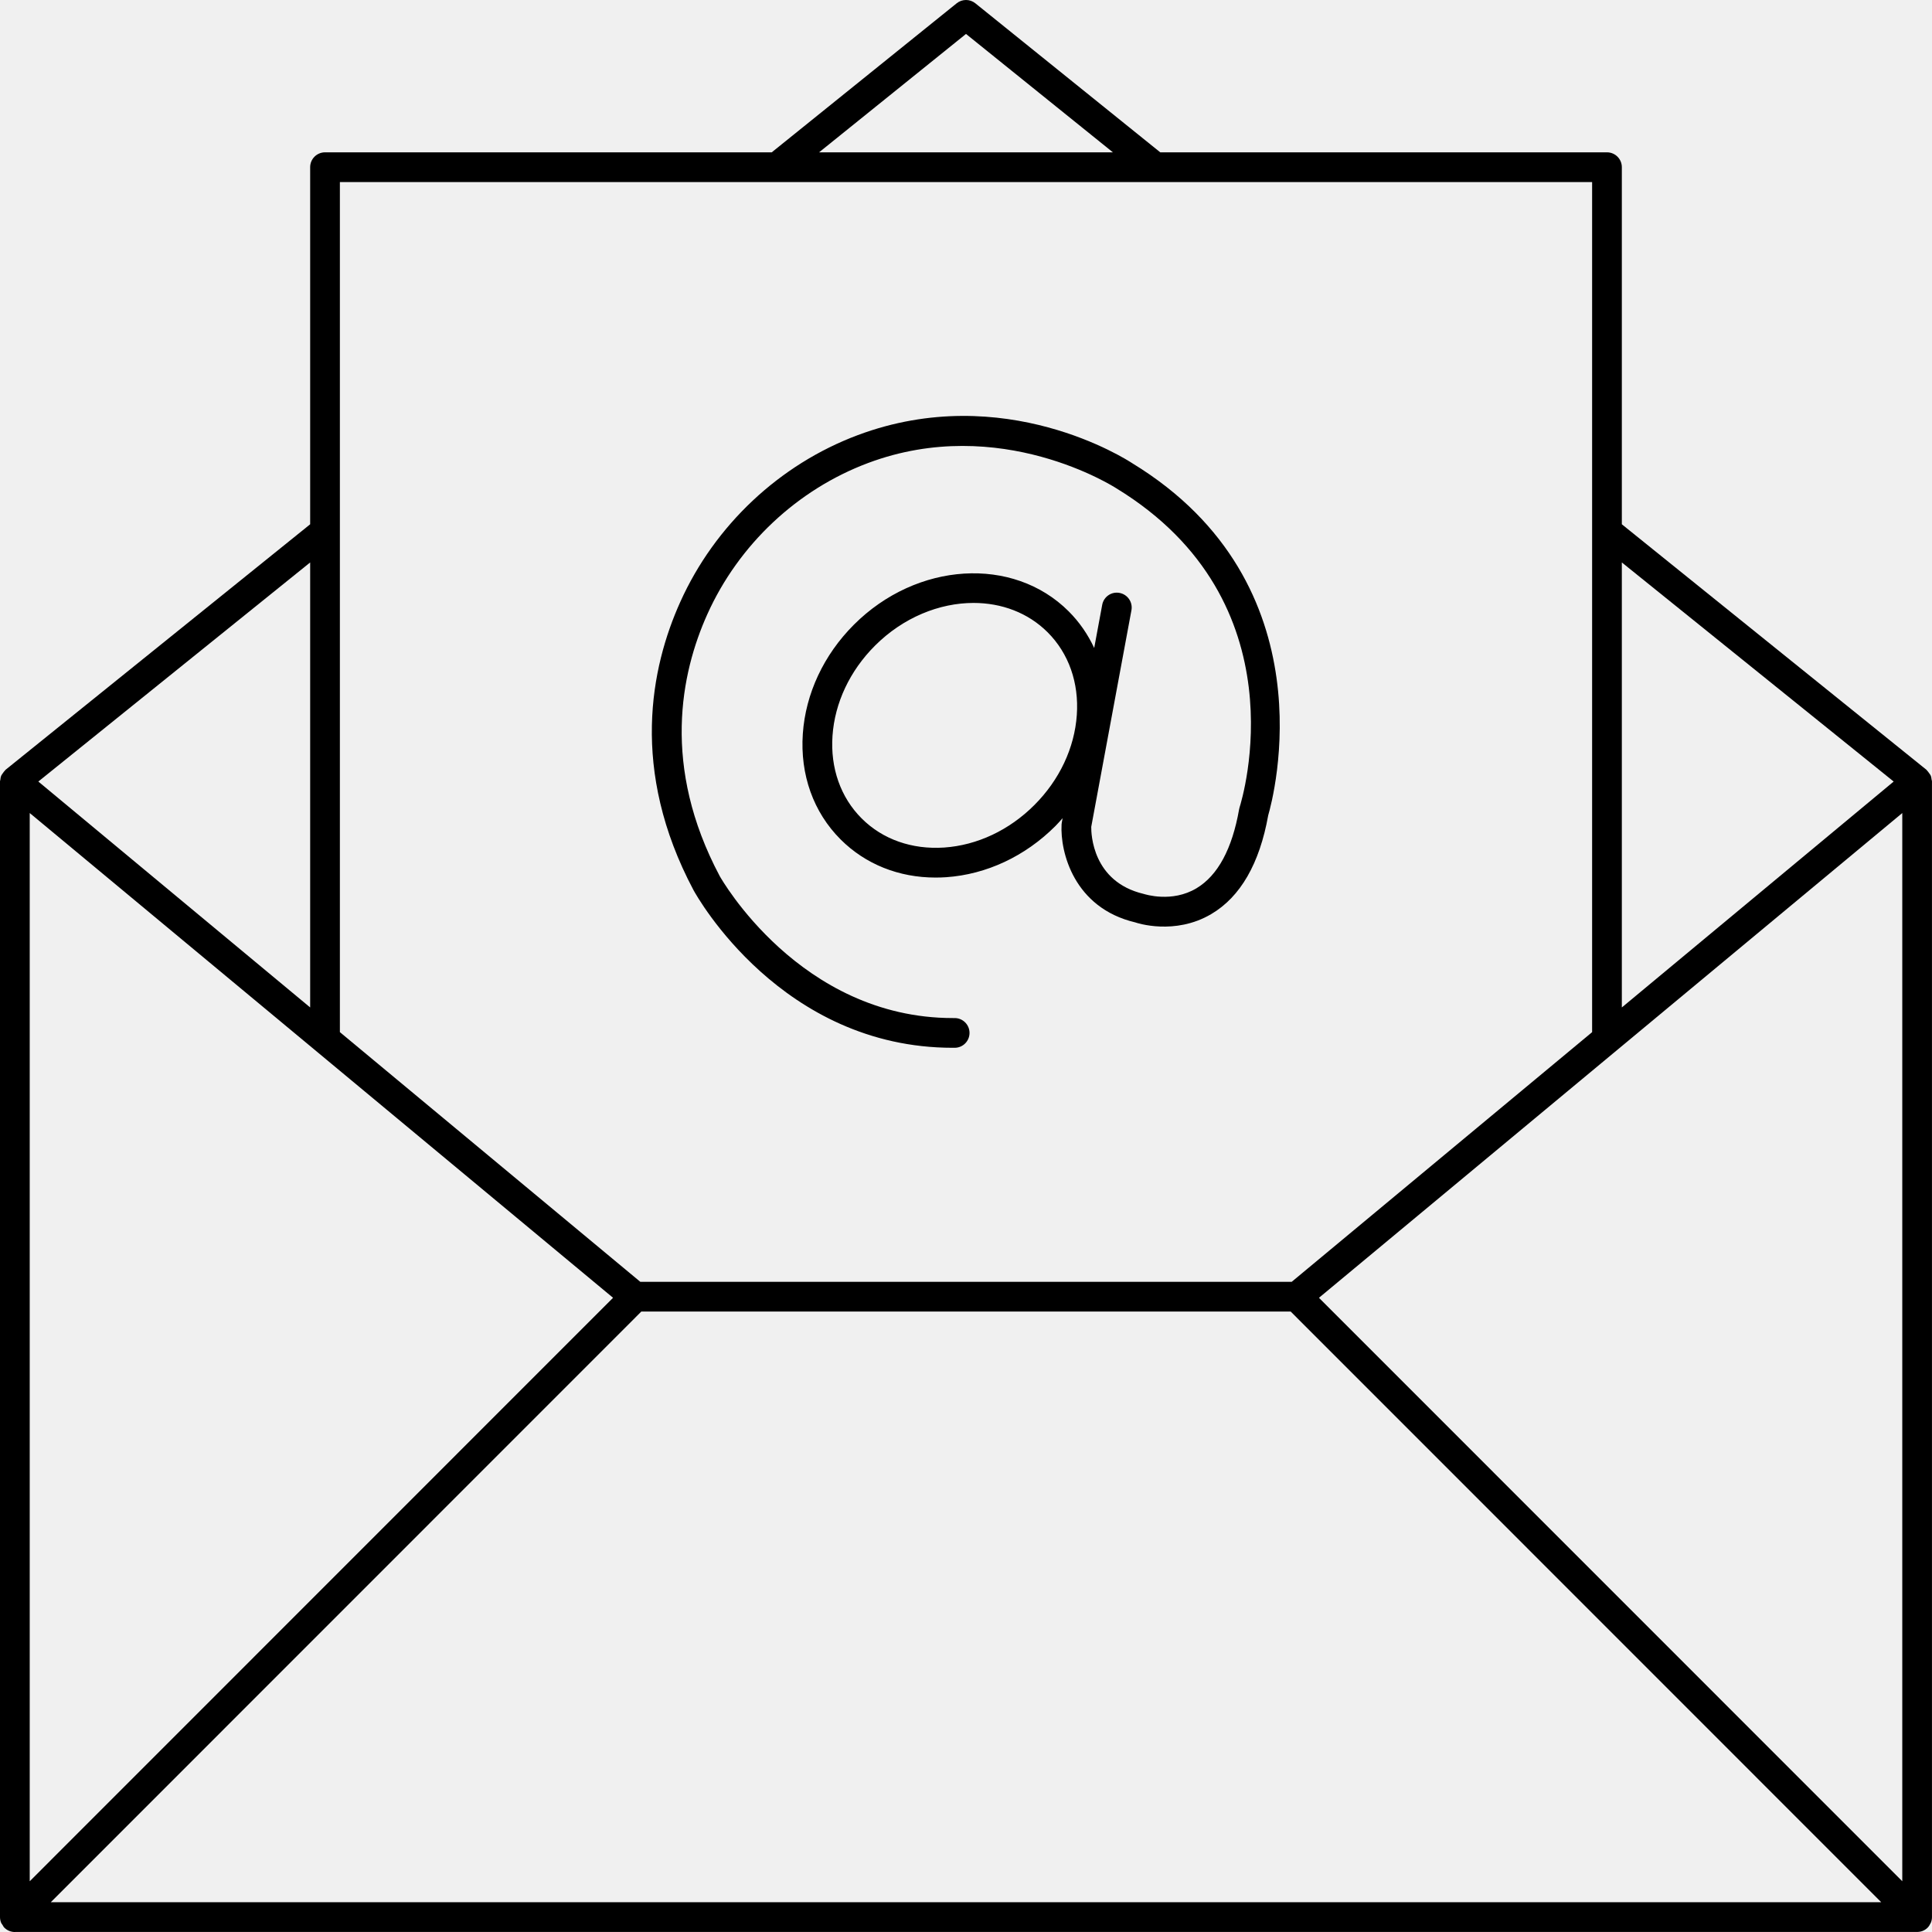
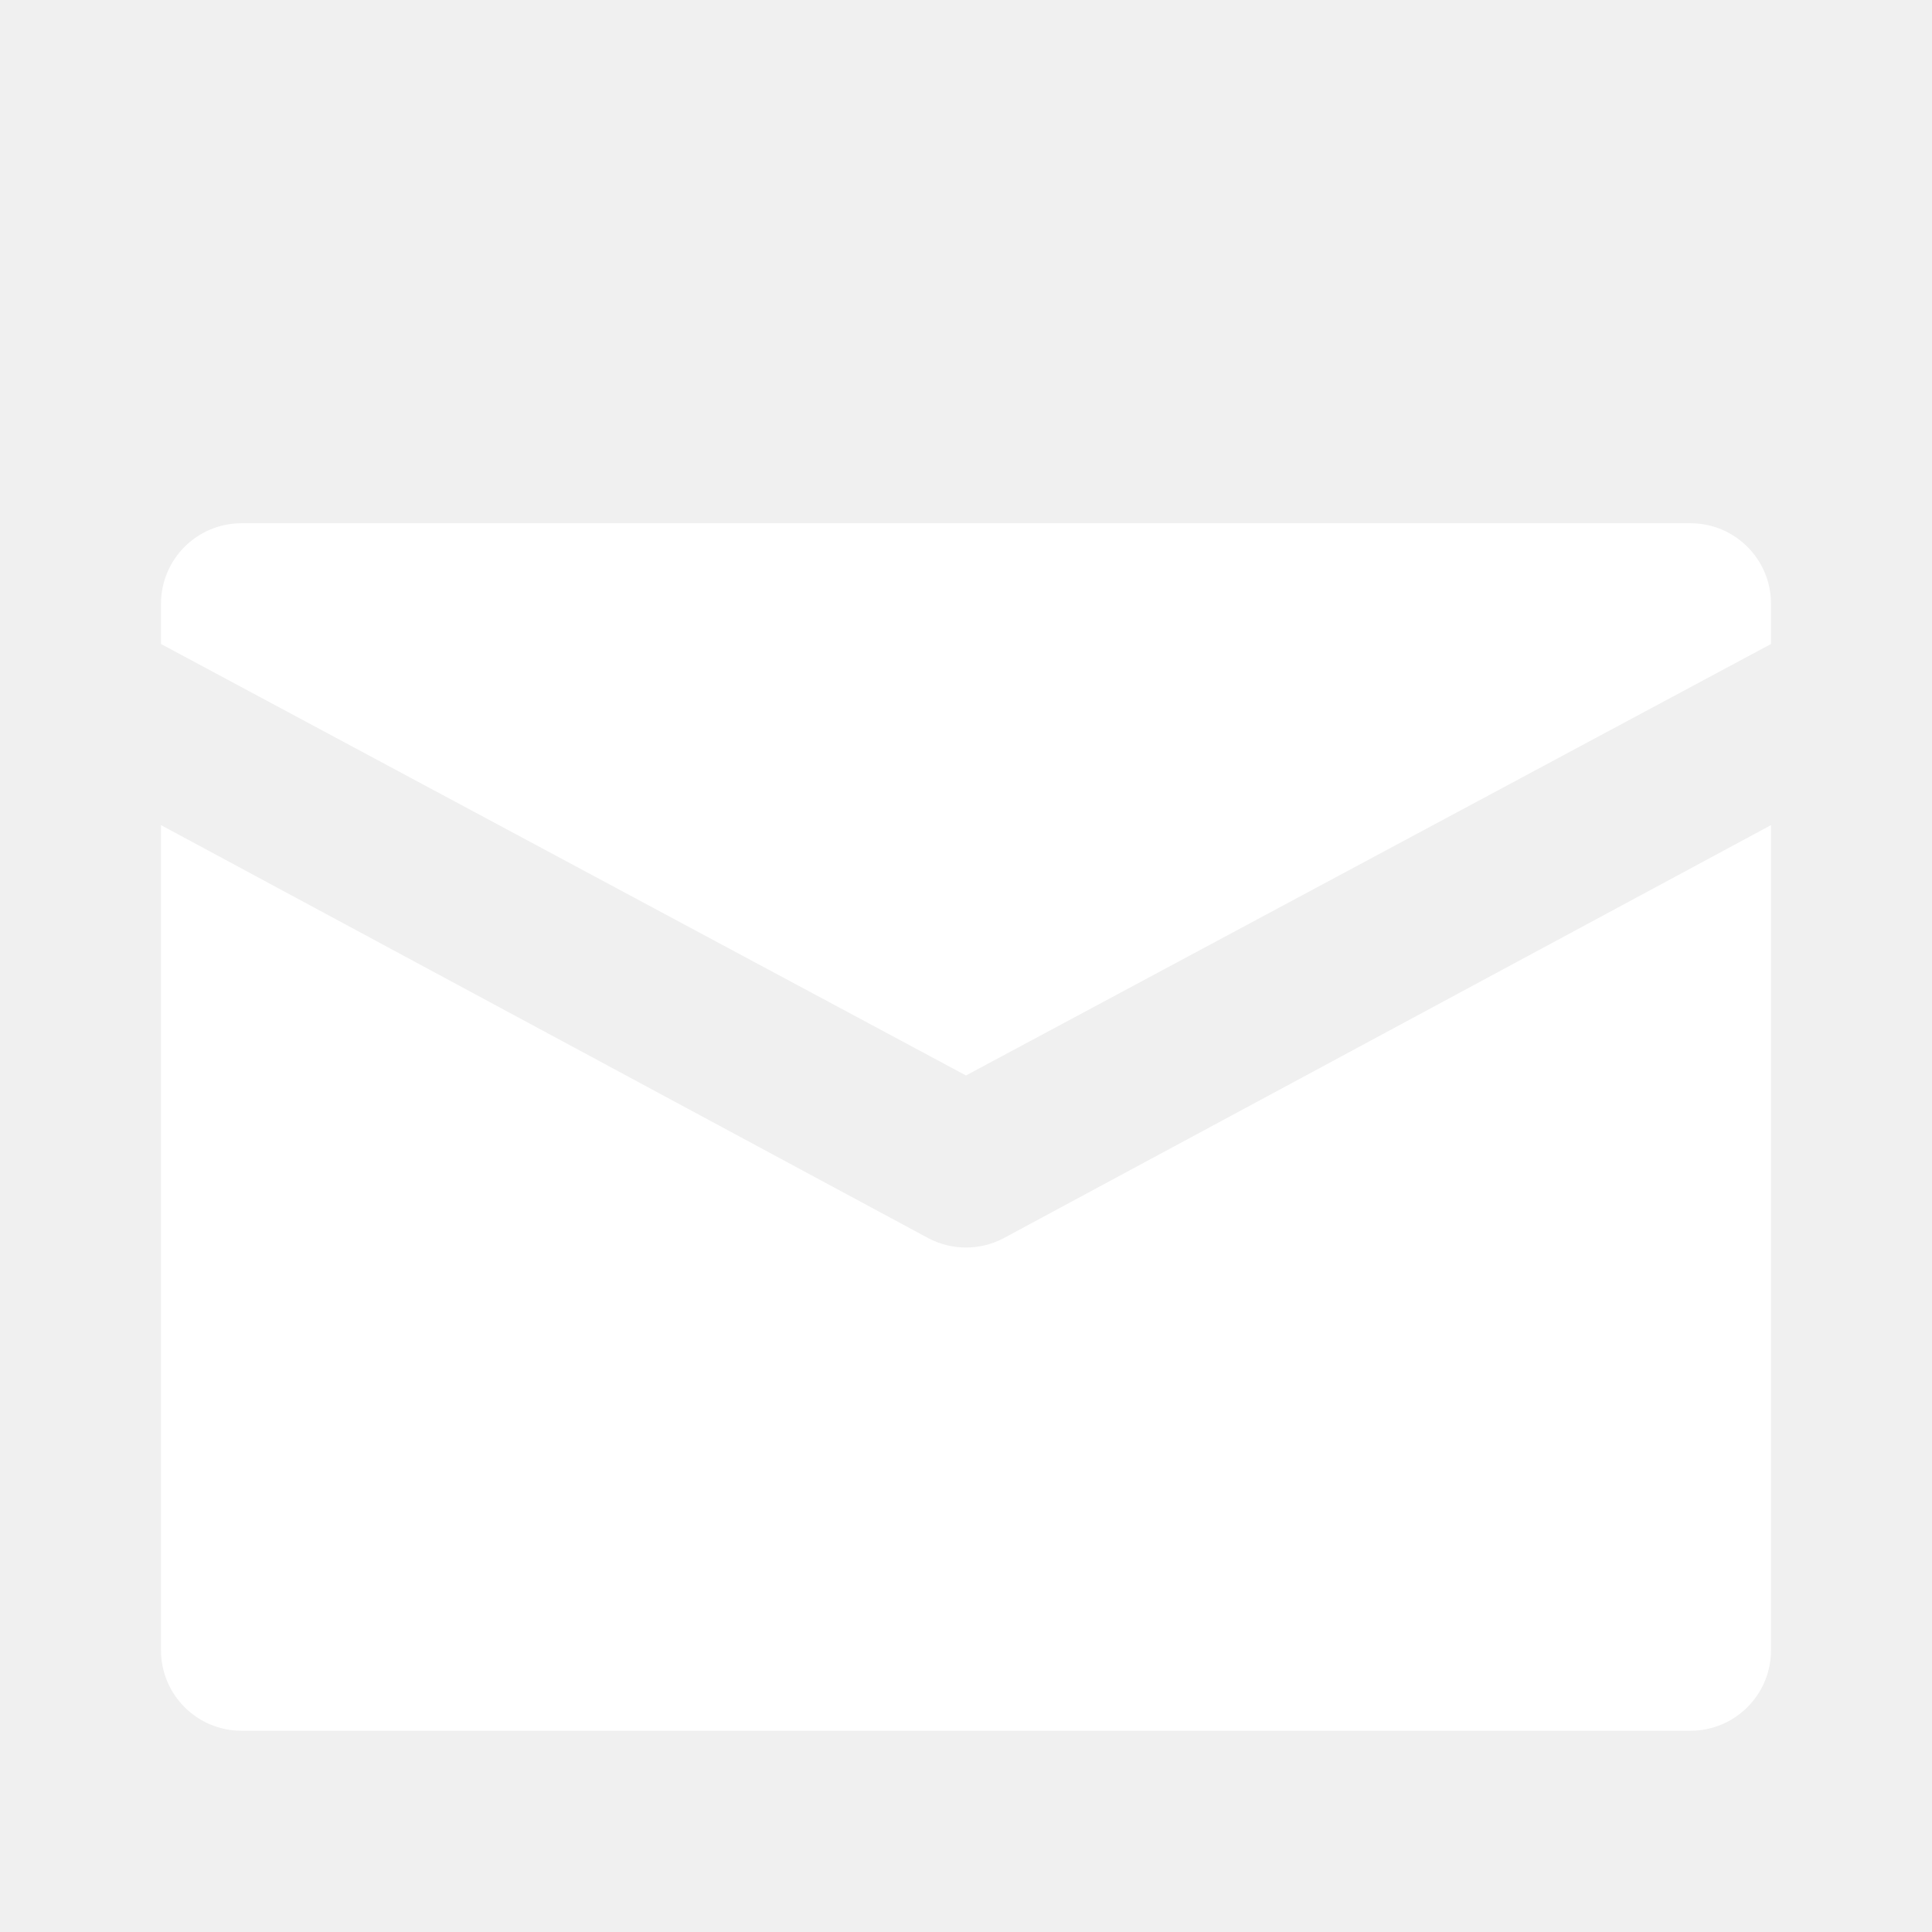
- <svg xmlns="http://www.w3.org/2000/svg" height="100px" width="100px" fill="#000000" version="1.1" x="0px" y="0px" viewBox="0 0 130 130" style="enable-background:new 0 0 130 130;" xml:space="preserve">
+ <svg xmlns="http://www.w3.org/2000/svg" height="100px" width="100px" fill="#FFFFFF" viewBox="0 0 24 24" x="0px" y="0px">
  <g>
-     <path class="st0" d="M129.908,52.174c-0.026-0.058-0.069-0.104-0.106-0.156   c-0.042-0.059-0.08-0.119-0.133-0.167c-0.017-0.016-0.024-0.039-0.042-0.053   L109.13,35.278v-24.028c0-0.553-0.448-1-1-1H78.072L65.628,0.221   c-0.366-0.295-0.889-0.295-1.255,0L51.928,10.25H21.87c-0.552,0-1,0.447-1,1v24.028   L0.373,51.798c-0.018,0.014-0.024,0.036-0.041,0.052   c-0.056,0.051-0.097,0.114-0.141,0.177c-0.034,0.05-0.074,0.092-0.099,0.146   c-0.044,0.097-0.063,0.206-0.074,0.317c-0.003,0.027-0.018,0.051-0.018,0.079   c0,0.002,0.001,0.004,0.001,0.006c0,0.003-0.002,0.006-0.002,0.009v76.413   c0,0.001,0.001,0.002,0.001,0.003c-0,0.131,0.027,0.261,0.077,0.384   c0.021,0.049,0.059,0.086,0.087,0.131c0.04,0.066,0.071,0.136,0.128,0.193   c0.195,0.195,0.451,0.293,0.707,0.293c0.007,0,0.013-0.004,0.02-0.004h127.96   c0.263,0.005,0.527-0.089,0.727-0.289c0.086-0.086,0.145-0.187,0.193-0.291   c0.005-0.011,0.016-0.02,0.021-0.031c0.052-0.124,0.079-0.256,0.078-0.388   c0-0,0-0,0-0.001V52.583c0-0.002-0.001-0.004-0.001-0.006   c0-0.003,0.002-0.005,0.002-0.008c-0-0.039-0.021-0.072-0.026-0.11   C129.962,52.36,129.948,52.262,129.908,52.174z M109.13,37.846l18.291,14.742   L109.13,67.789V37.846z M65,2.284l9.885,7.966H55.114L65,2.284z    M22.87,12.25h84.26v57.201L86.917,86.25H43.084L22.87,69.45V12.25z    M20.87,37.846v29.943L2.579,52.588L20.87,37.846z M2,54.707l39.251,32.618   L2,126.586V54.707z M3.418,127.996l39.736-39.746h43.692l39.737,39.746H3.418z    M128,126.585L88.75,87.326l39.25-32.618V126.585z" />
-     <path class="st0" d="M64.112,70.503c0.043,0,0.088,0,0.132,0   c0.552-0.004,0.997-0.454,0.993-1.007c-0.004-0.55-0.451-0.993-1-0.993   c-0.037-0.001-0.08,0-0.121,0c-10.313,0-15.64-9.467-15.687-9.552   c-3.923-7.379-2.618-13.656-0.833-17.623c2.108-4.682,6.053-8.391,10.822-10.176   c8.888-3.325,16.594,1.639,16.701,1.707c12.517,7.637,8.47,20.9,8.291,21.461   c-0.014,0.043-0.024,0.088-0.032,0.132c-0.469,2.671-1.435,4.461-2.871,5.319   c-1.65,0.987-3.452,0.406-3.56,0.376c-3.441-0.817-3.526-4.037-3.52-4.509   l2.705-14.576c0.101-0.543-0.258-1.065-0.801-1.166   c-0.546-0.104-1.065,0.258-1.166,0.801l-0.539,2.905   c-0.423-0.911-0.995-1.744-1.717-2.466c-3.737-3.736-10.219-3.334-14.45,0.897   c-2.032,2.031-3.253,4.64-3.439,7.343c-0.189,2.755,0.713,5.279,2.542,7.107   c1.669,1.669,3.917,2.566,6.391,2.566c0.237,0,0.476-0.008,0.717-0.024   c2.703-0.187,5.311-1.407,7.342-3.439c0.172-0.172,0.329-0.353,0.489-0.533   l-0.055,0.296c-0.008,0.043-0.013,0.085-0.015,0.128   c-0.101,1.85,0.826,5.612,4.958,6.589c0.107,0.038,2.656,0.889,5.111-0.559   c1.964-1.157,3.254-3.396,3.836-6.651c0.343-1.173,4.198-15.543-9.145-23.684   c-0.348-0.229-8.608-5.582-18.475-1.893c-5.266,1.971-9.619,6.062-11.944,11.229   c-1.97,4.374-3.414,11.288,0.896,19.393   C46.906,60.335,52.596,70.504,64.112,70.503z M72.457,48.106   c-0.153,2.221-1.168,4.375-2.858,6.065c-1.69,1.69-3.844,2.705-6.065,2.858   c-2.171,0.145-4.143-0.547-5.557-1.961c-1.414-1.414-2.11-3.387-1.96-5.557   c0.153-2.221,1.168-4.375,2.858-6.065c1.901-1.9,4.335-2.876,6.633-2.876   c1.875,0,3.66,0.65,4.989,1.979C71.91,43.964,72.607,45.936,72.457,48.106z" />
+     <path d="M12,13.36,22,8V7.5a1,1,0,0,0-1-1H3a1,1,0,0,0-1,1V8Z" />
+     <path d="M12.47,15.38a1,1,0,0,1-.94,0L2,10.25V20.5a1,1,0,0,0,1,1H21a1,1,0,0,0,1-1V10.25Z" />
  </g>
</svg>
